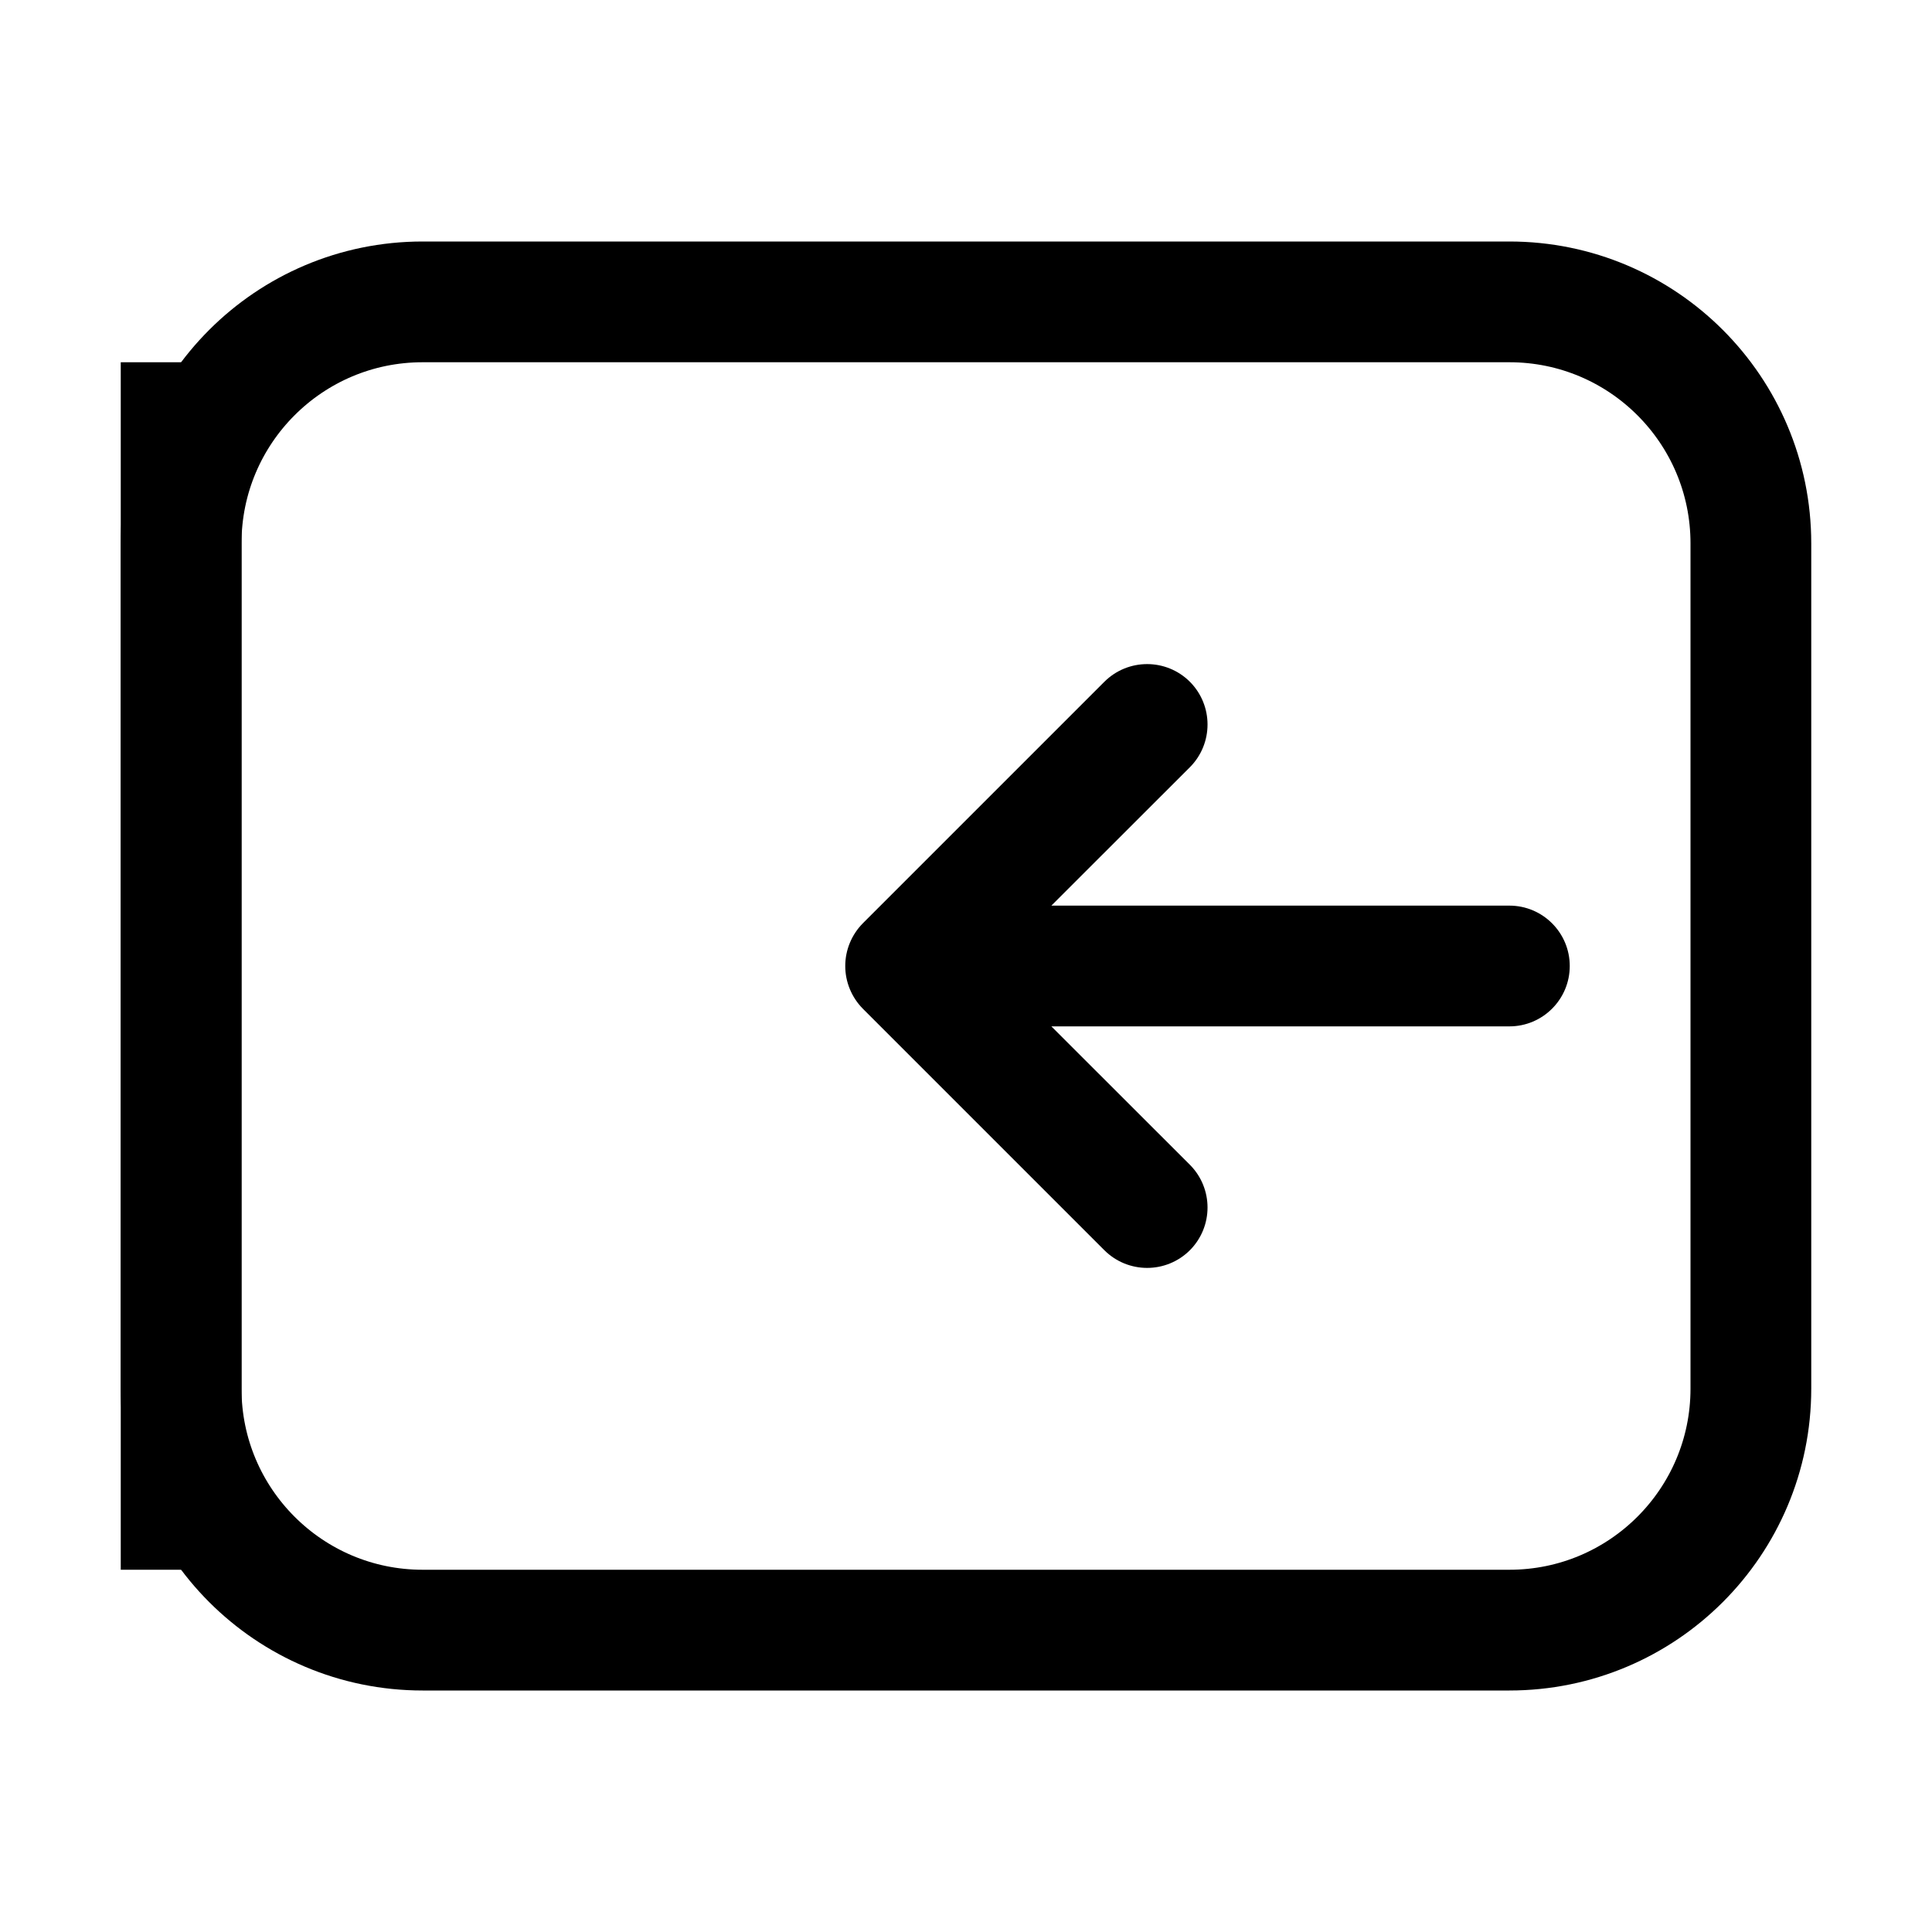
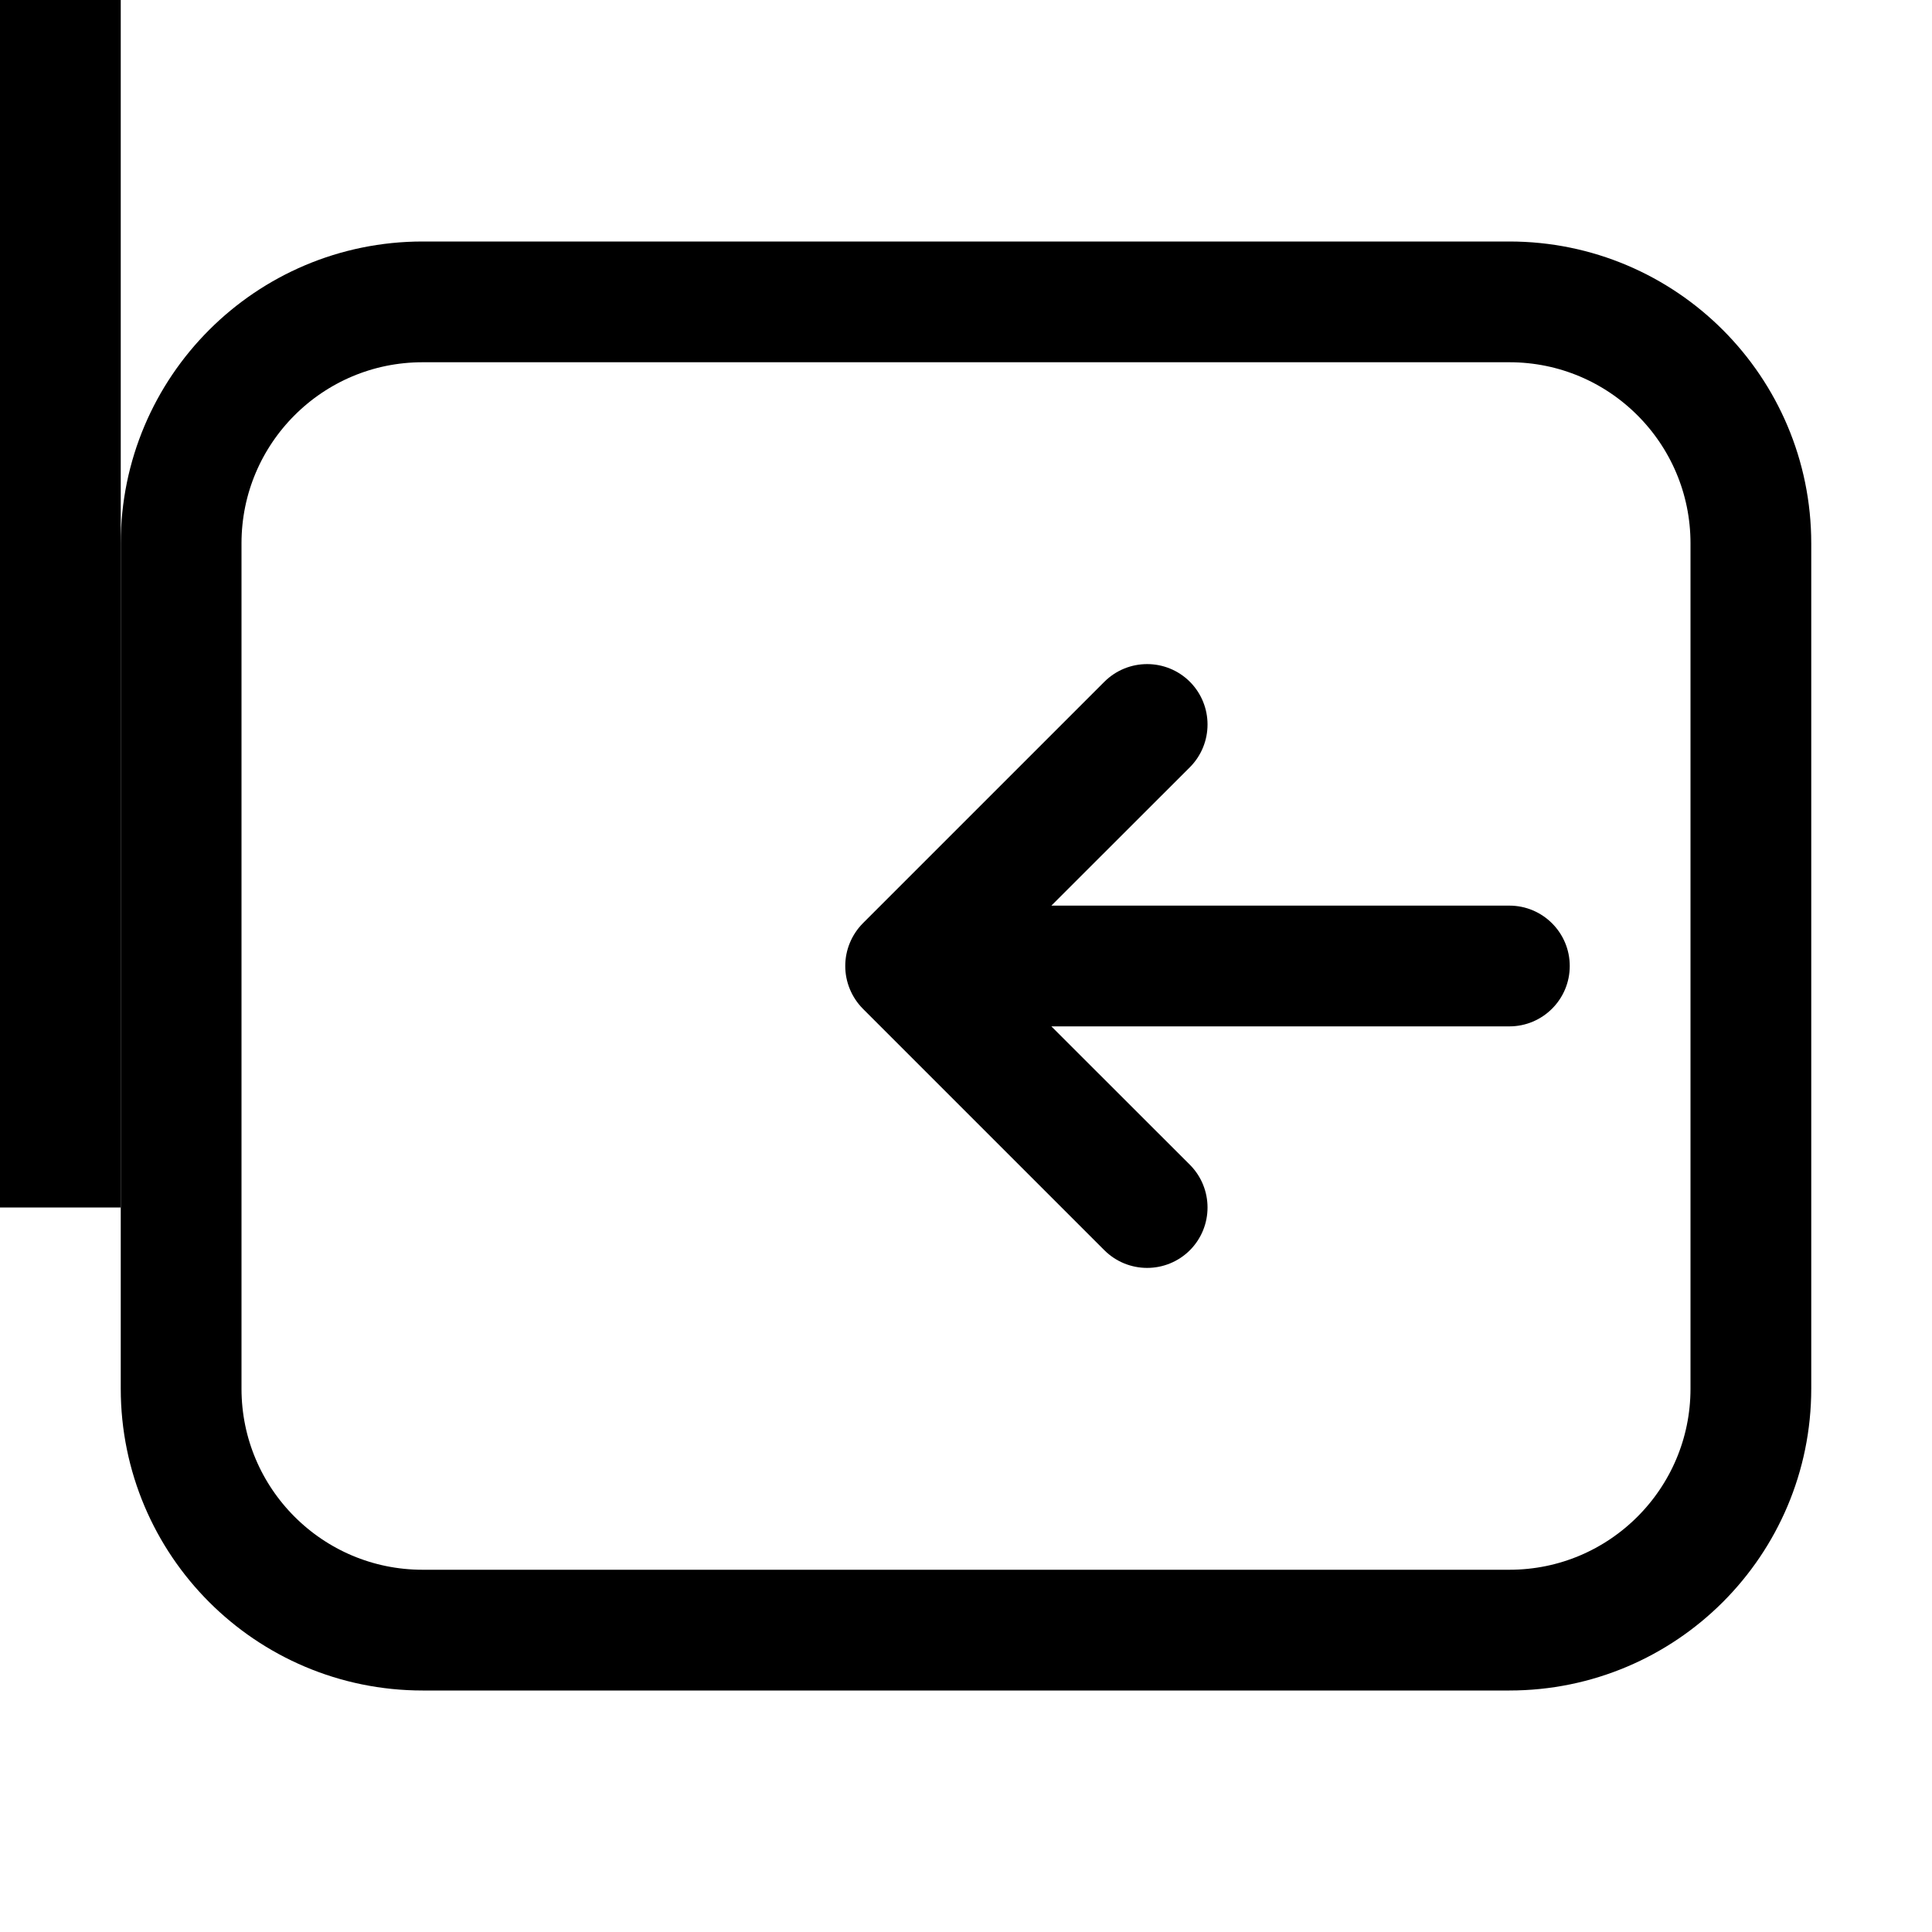
<svg xmlns="http://www.w3.org/2000/svg" viewBox="0 0 16 16" fill="none" class="icon-sidebar-show">
  <g class="icon-sidebar-show_anim_arrow">
    <path d="M9.146,5.646C9.342,5.451,9.658,5.451,9.854,5.646C10.049,5.842,10.049,6.158,9.854,6.354L8.707,7.5L12.5,7.5C12.776,7.5,13,7.724,13,8C13,8.276,12.776,8.5,12.5,8.5L8.707,8.5L9.854,9.646C10.049,9.842,10.049,10.158,9.854,10.354C9.658,10.549,9.342,10.549,9.146,10.354L7.146,8.354C7.053,8.26,7,8.133,7,8C7,7.867,7.053,7.74,7.146,7.646L9.146,5.646Z" fill="currentColor" opacity="1" />
  </g>
  <g class="icon-sidebar-show_anim_line">
-     <rect width="1" height="10" fill="currentColor" rx="0" stroke="none" transform="translate(1,3)" />
+     <rect width="1" height="10" fill="currentColor" rx="0" stroke="none" />
  </g>
-   <rect class="icon-sidebar-show_anim_rect" width="13" height="11" fill="none" rx="2" stroke="currentColor" fill-rule="nonzero" transform="translate(1.5,2.5)" />
+   <rect width="13" height="11" fill="none" rx="2" x="1.5" y="2.5" stroke="currentColor" fill-rule="nonzero" />
</svg>
